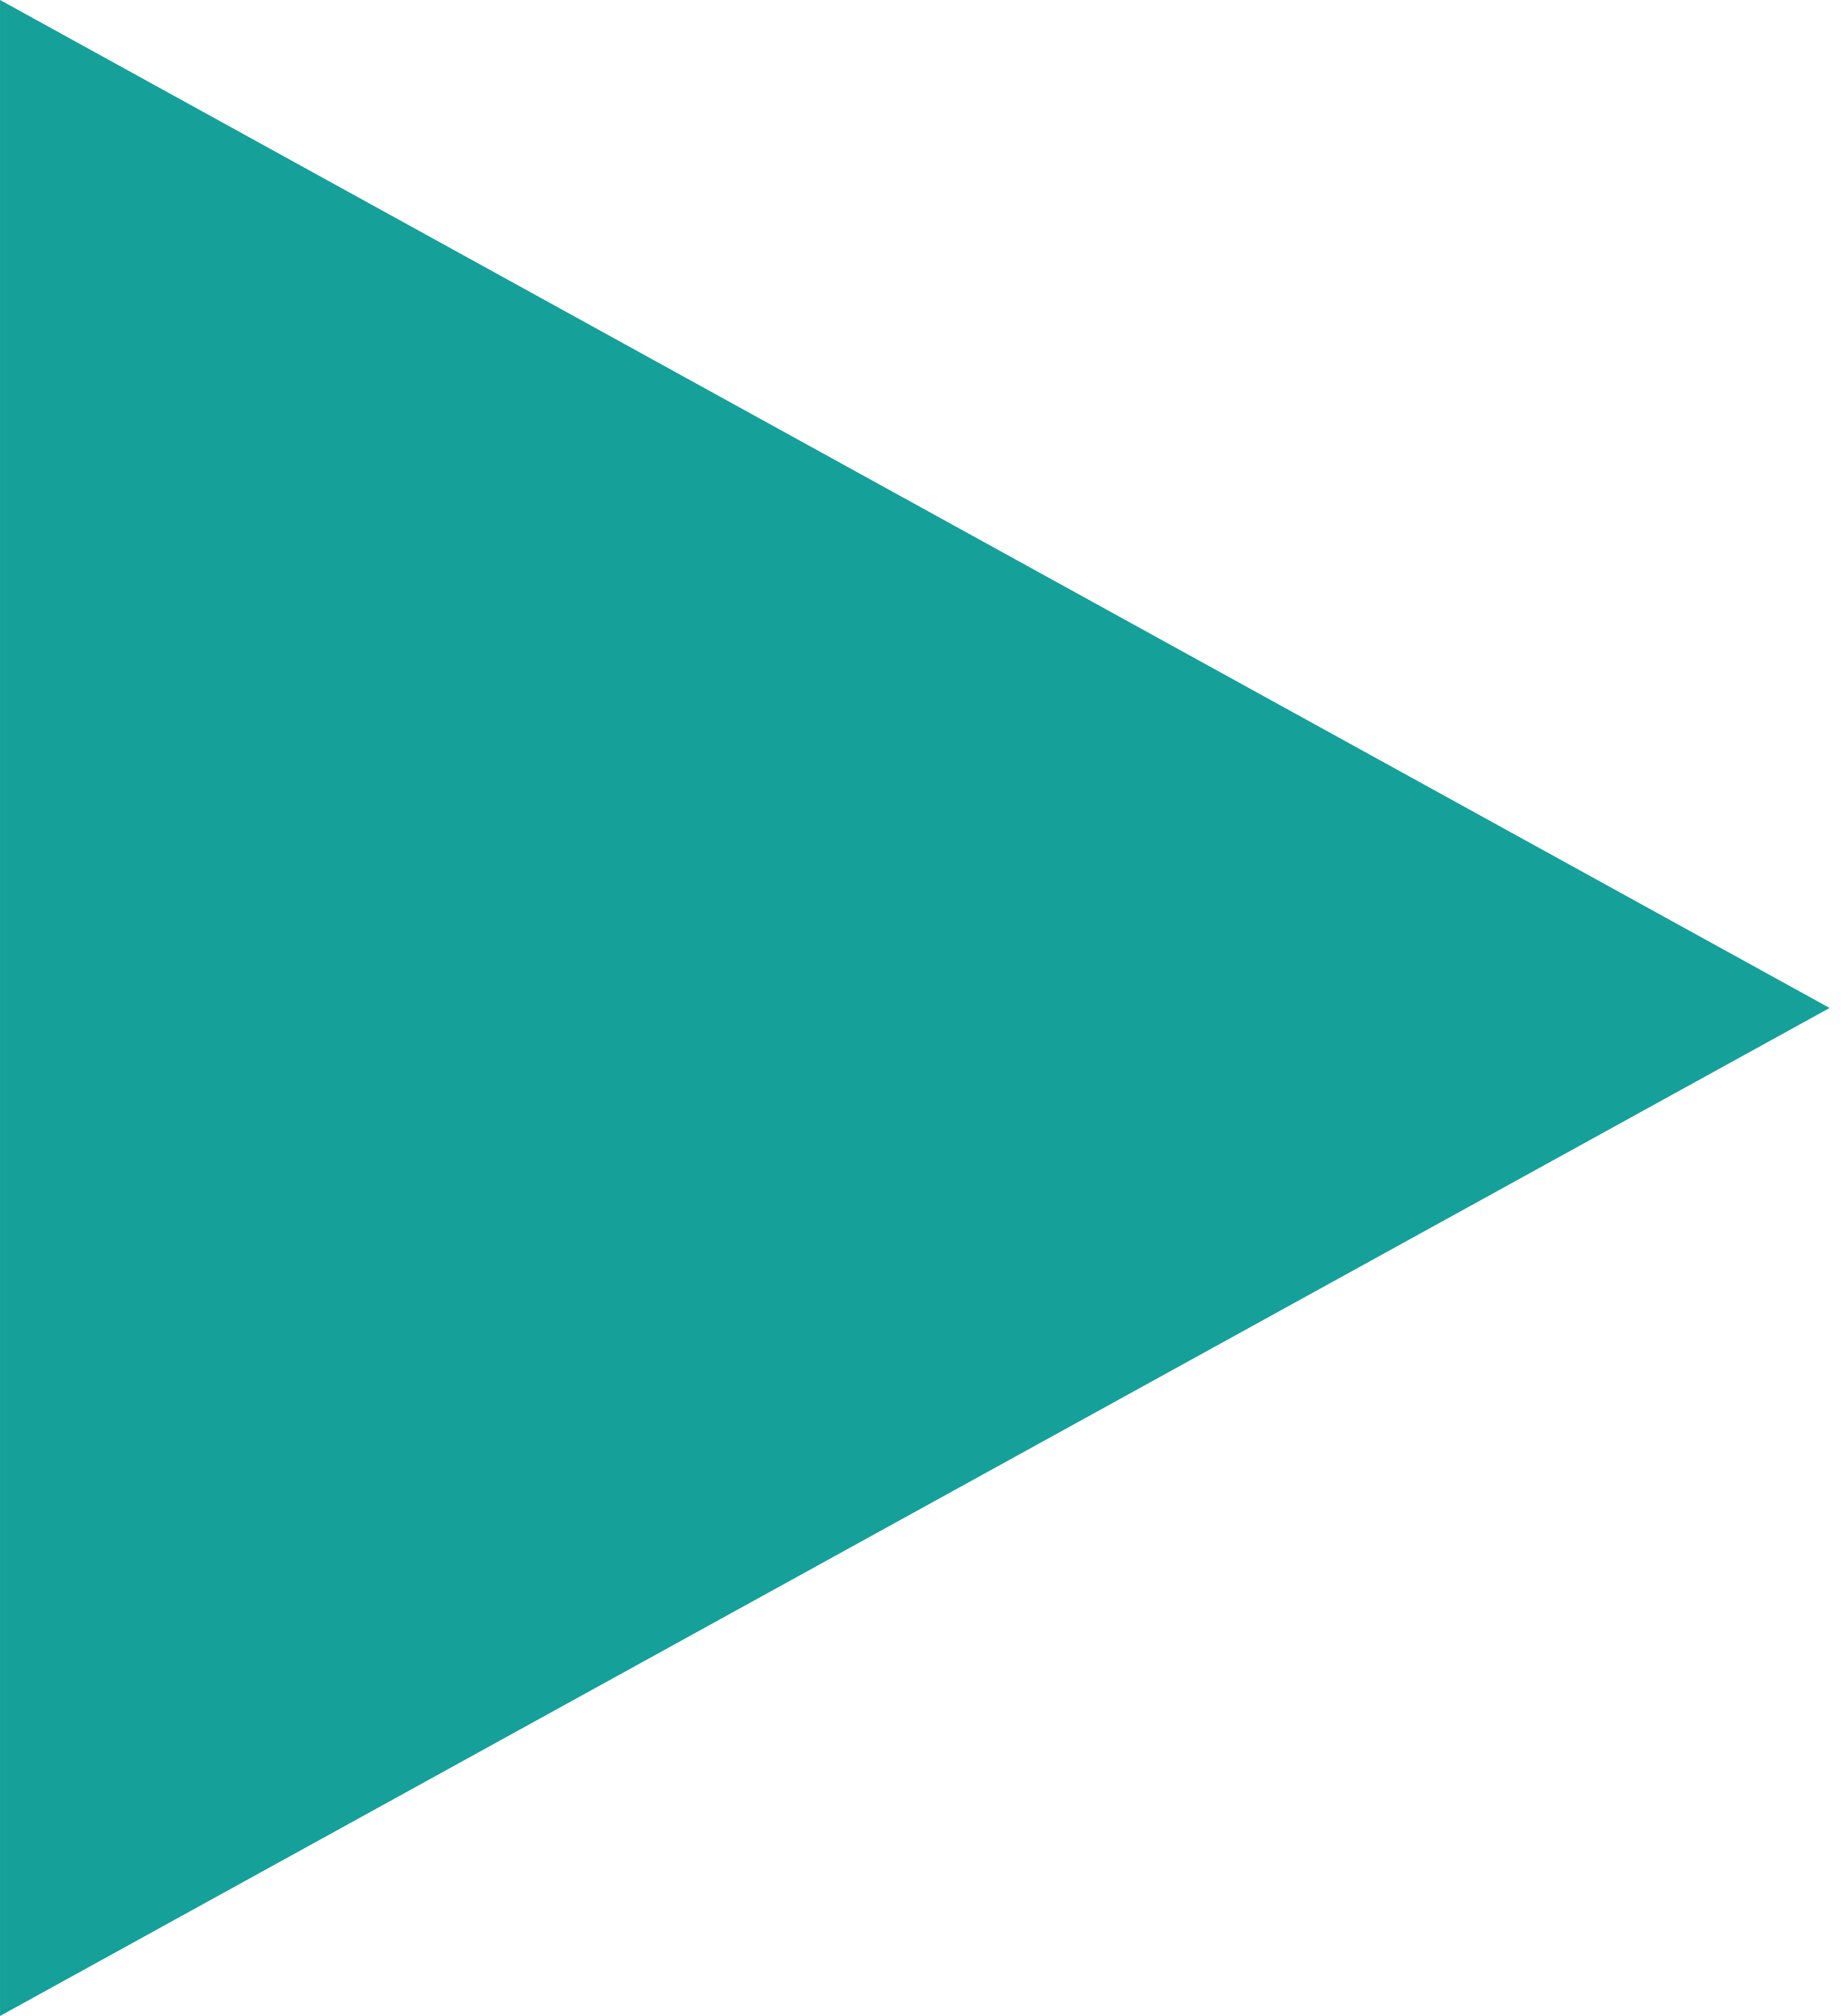
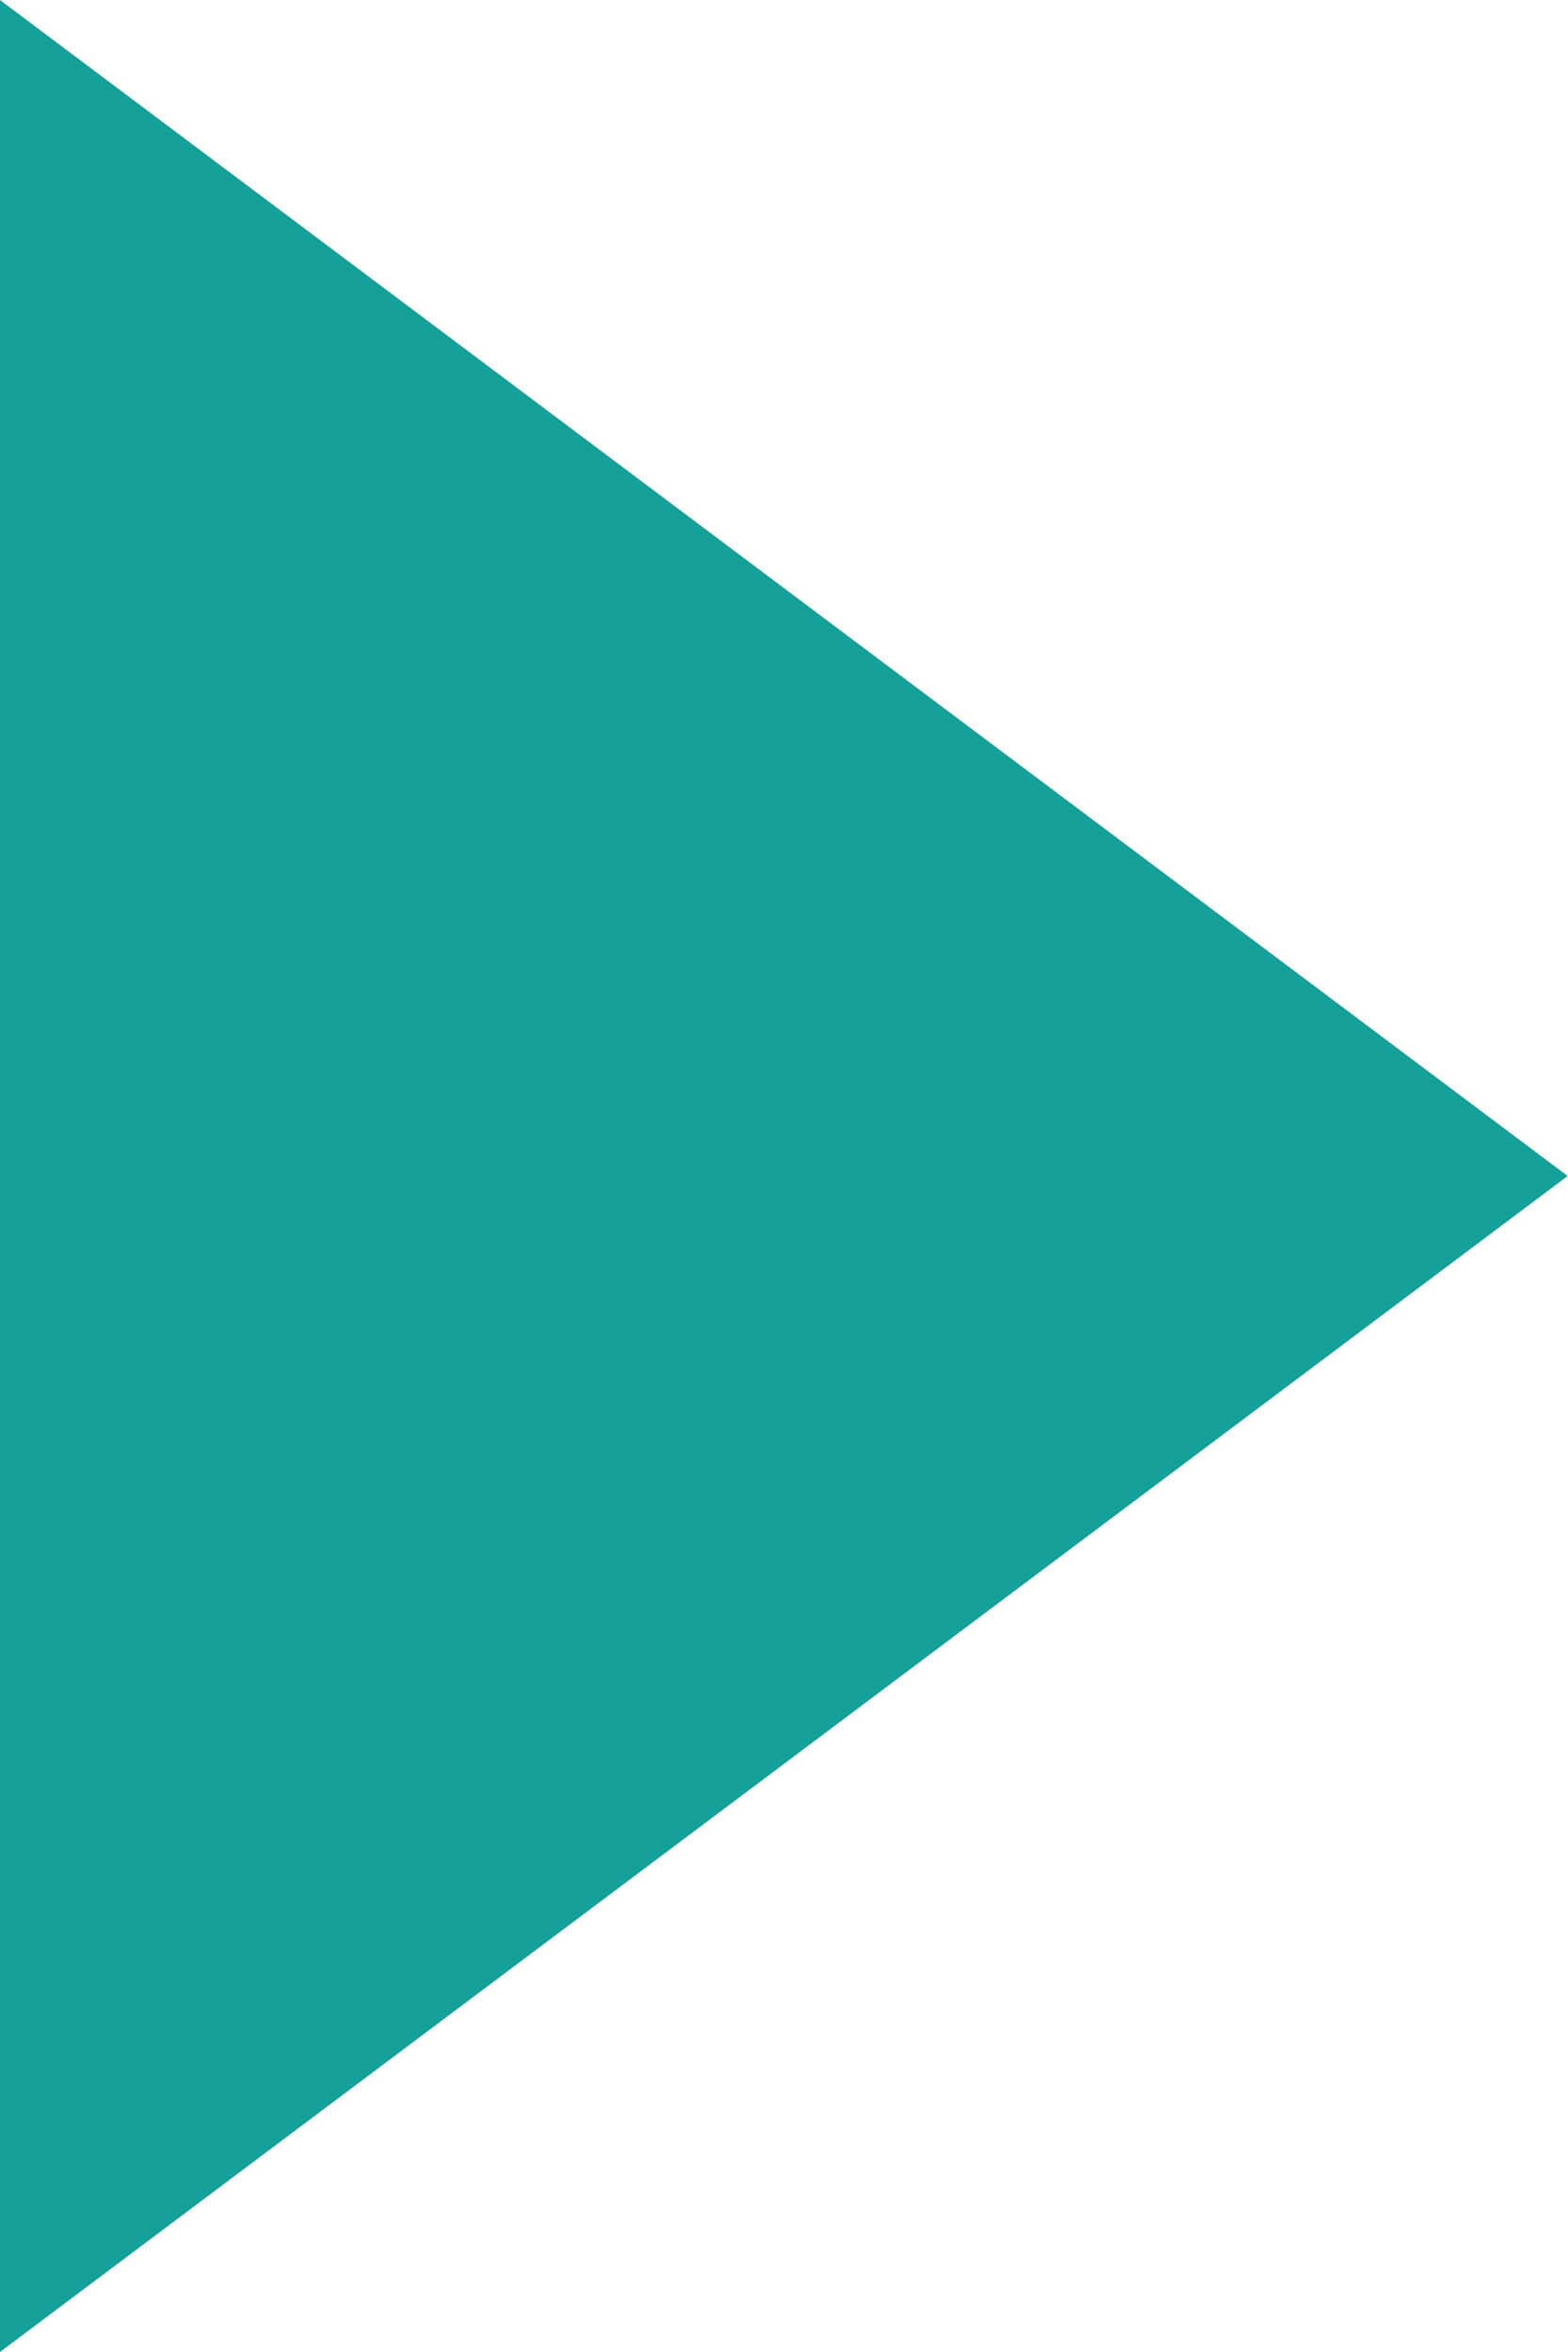
- <svg xmlns="http://www.w3.org/2000/svg" width="11px" height="12px" viewBox="0 0 11 12" version="1.1">
+ <svg xmlns="http://www.w3.org/2000/svg" width="8px" height="12px" viewBox="0 0 8 12" version="1.1">
  <g id="Page-1" stroke="none" stroke-width="1" fill="none" fill-rule="evenodd">
-     <g id="Travel-Group-2-Copy" transform="translate(-326, -849)" fill="#15A09A">
-       <g id="Restaurants" transform="translate(326, 794)">
-         <g id="Restaurant-1" transform="translate(0, 51)">
-           <polygon id="Triangle-Copy-4" transform="translate(5.446154, 10) rotate(90) translate(-5.446154, -10) " points="5.446 4.554 11.446 15.446 -0.554 15.446" />
-         </g>
+     <g id="Travel-Group-2-Copy-4" transform="translate(-1155, -1156)" fill="#15A09A">
+       <g id="View-Profile-Copy-9" transform="translate(1011, 1151)">
+         <polygon id="Triangle-Copy" transform="translate(148, 11) rotate(90) translate(-148, -11) " points="148 7 154 15 142 15" />
      </g>
    </g>
  </g>
</svg>
